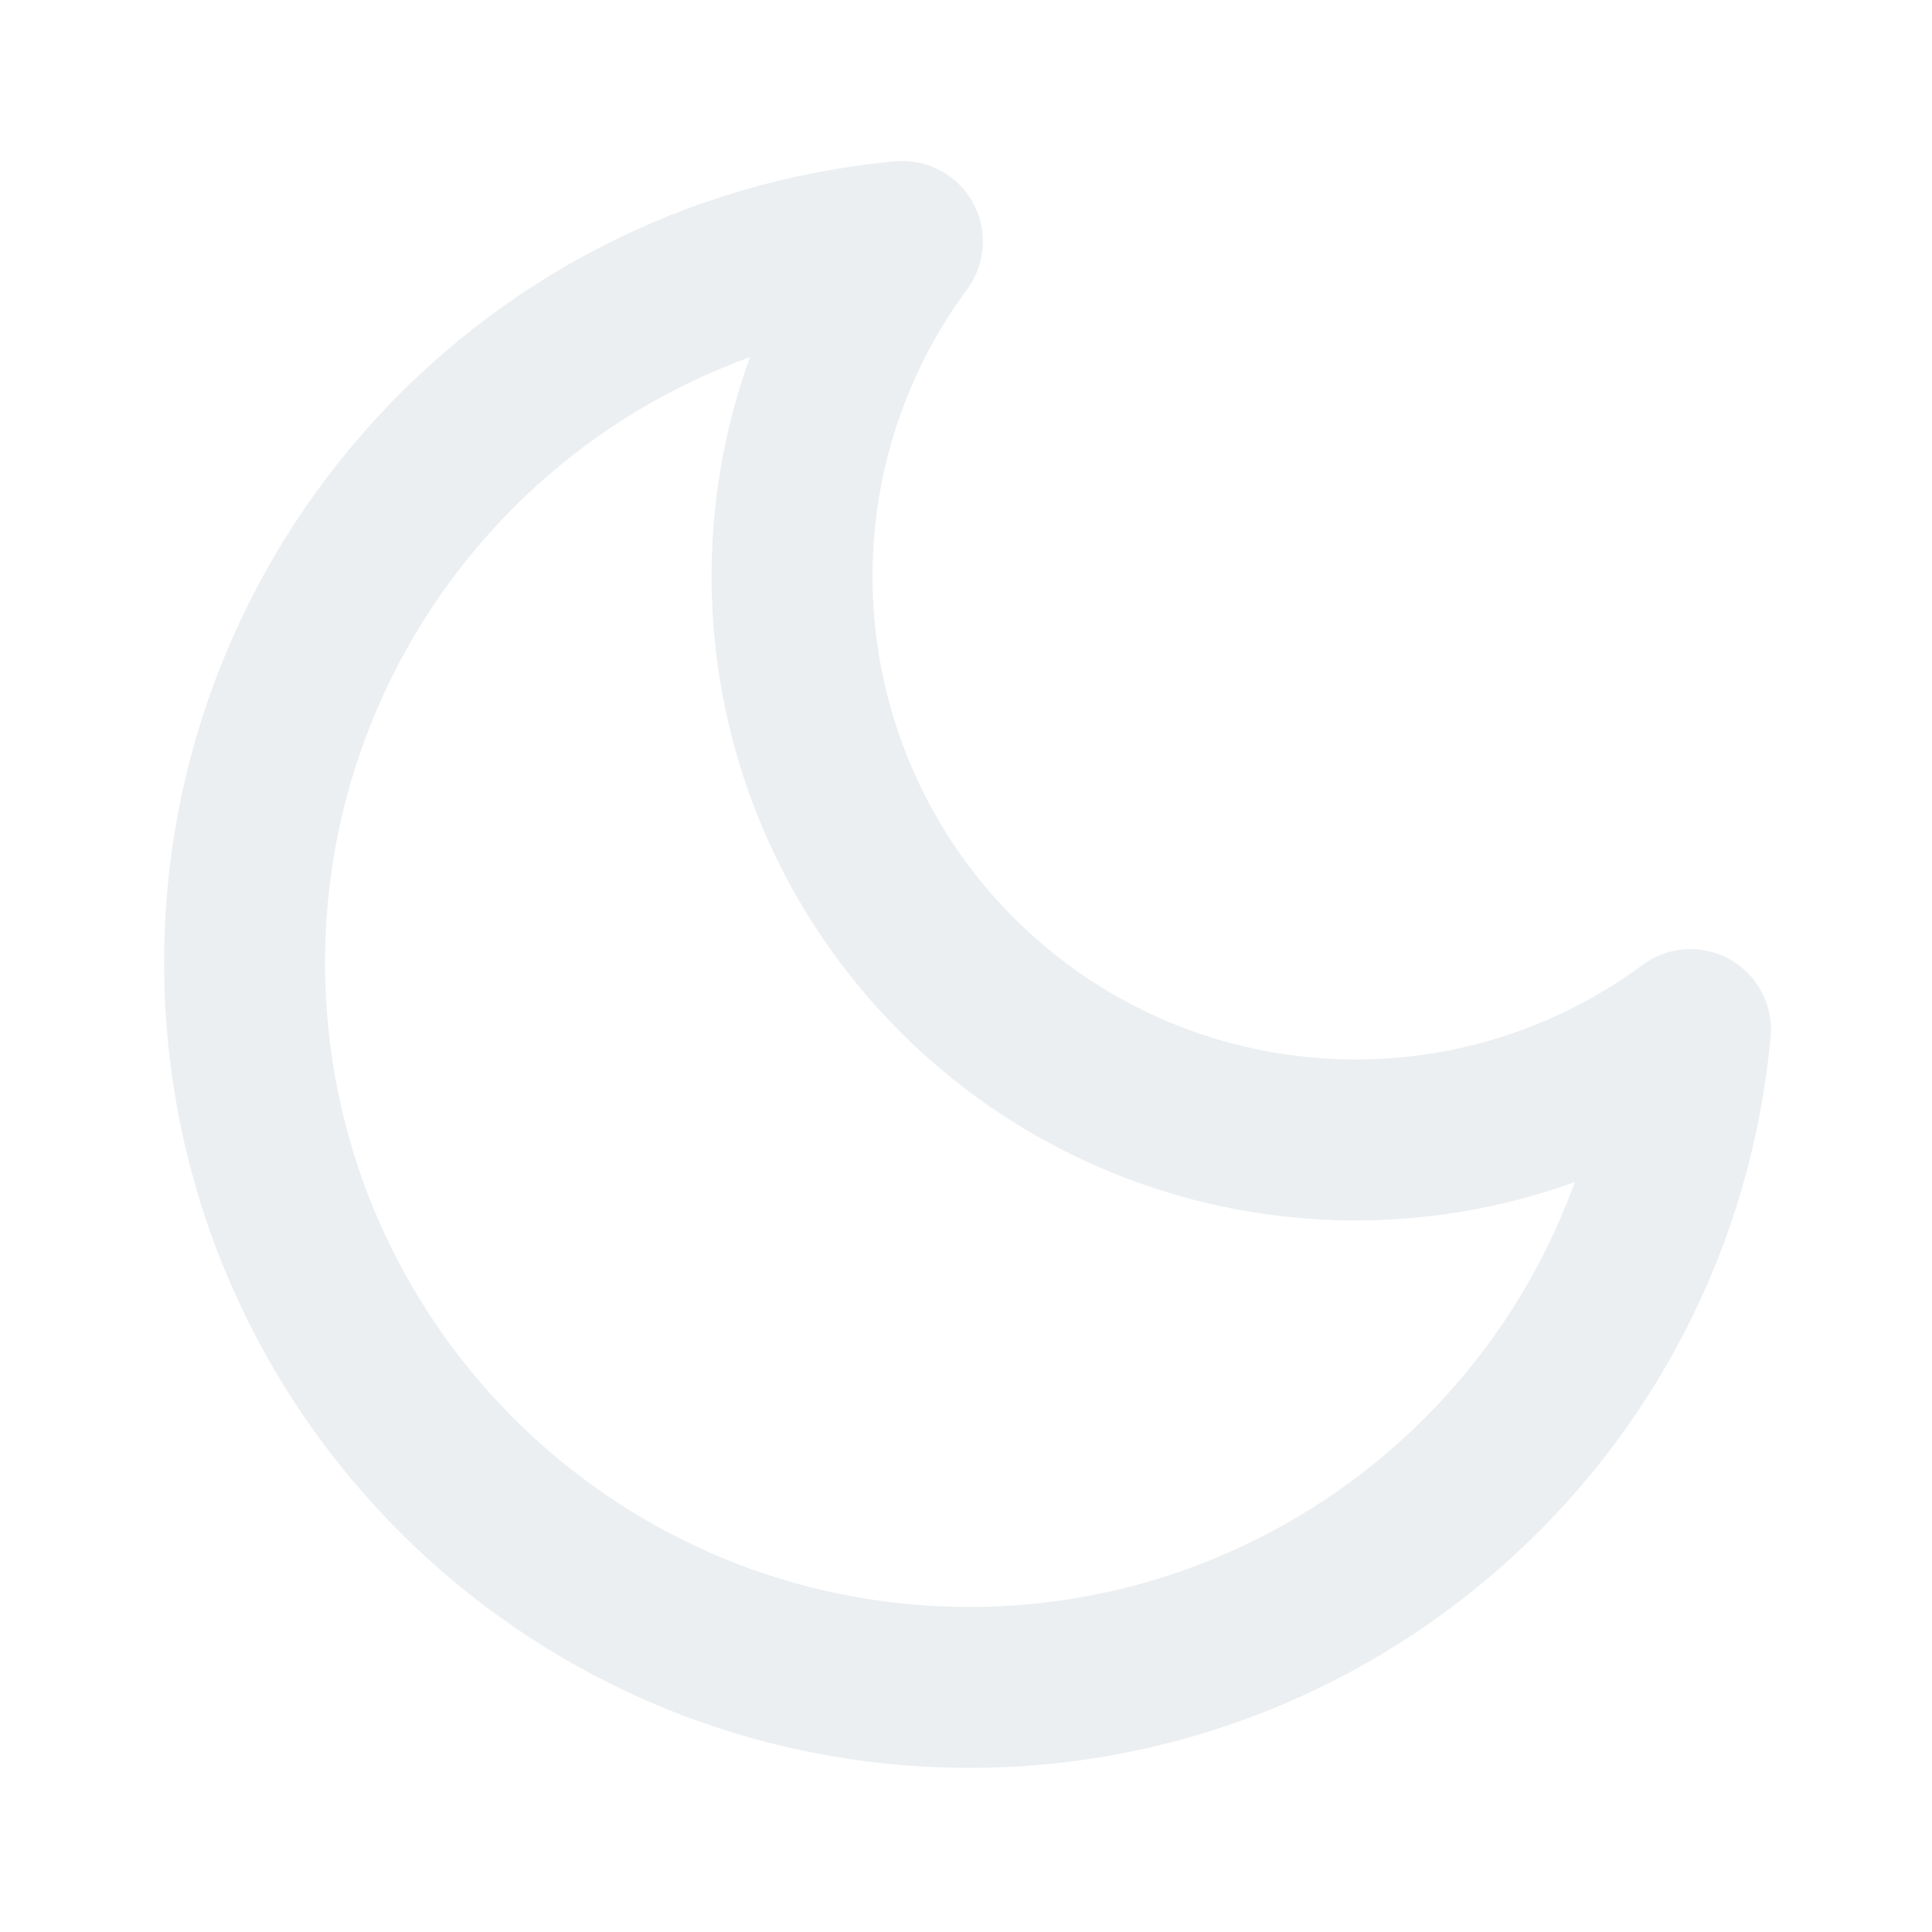
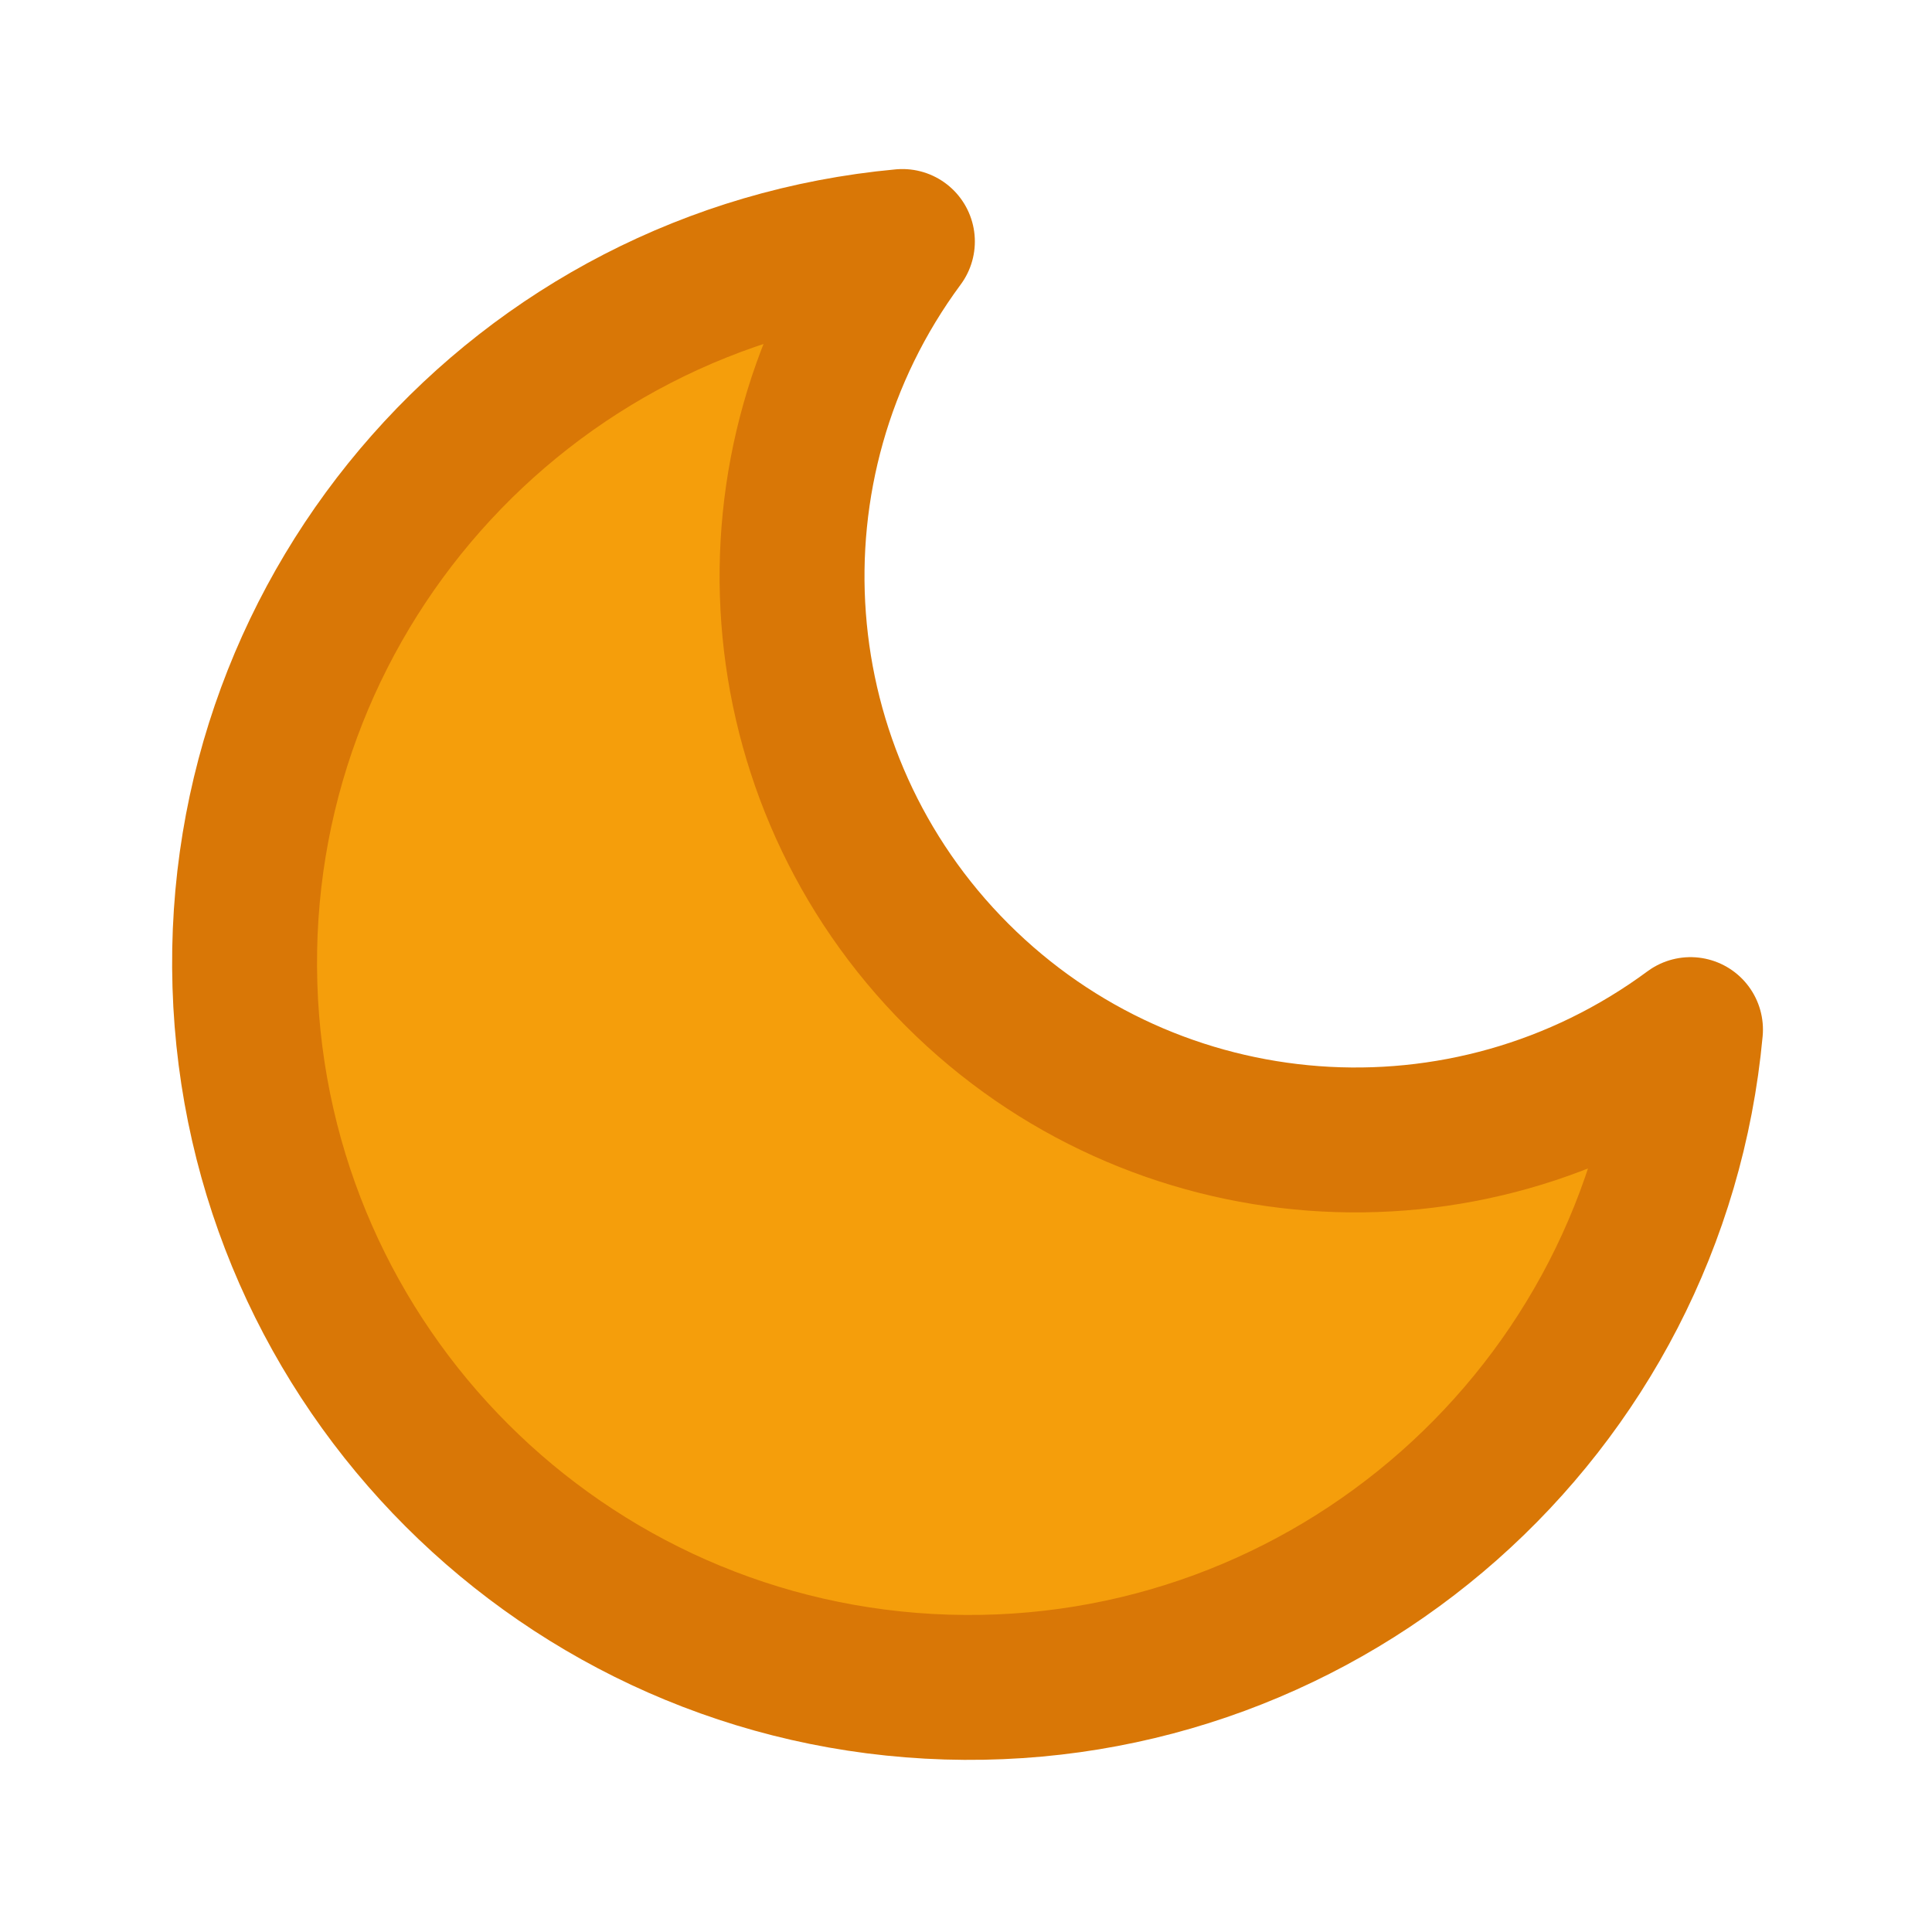
- <svg xmlns="http://www.w3.org/2000/svg" viewBox="0 0 24 24" width="24" height="24" fill="none" stroke="#ECEFF1" stroke-width="2" stroke-linecap="round" stroke-linejoin="round">
+ <svg xmlns="http://www.w3.org/2000/svg" viewBox="0 0 24 24" width="24" height="24" fill="#F59E0B" stroke="#D97706" stroke-width="1.8" stroke-linecap="round" stroke-linejoin="round">
  <path d="M21 12.79A9 9 0 1 1 11.21 3 7 7 0 0 0 21 12.79z" />
</svg>
